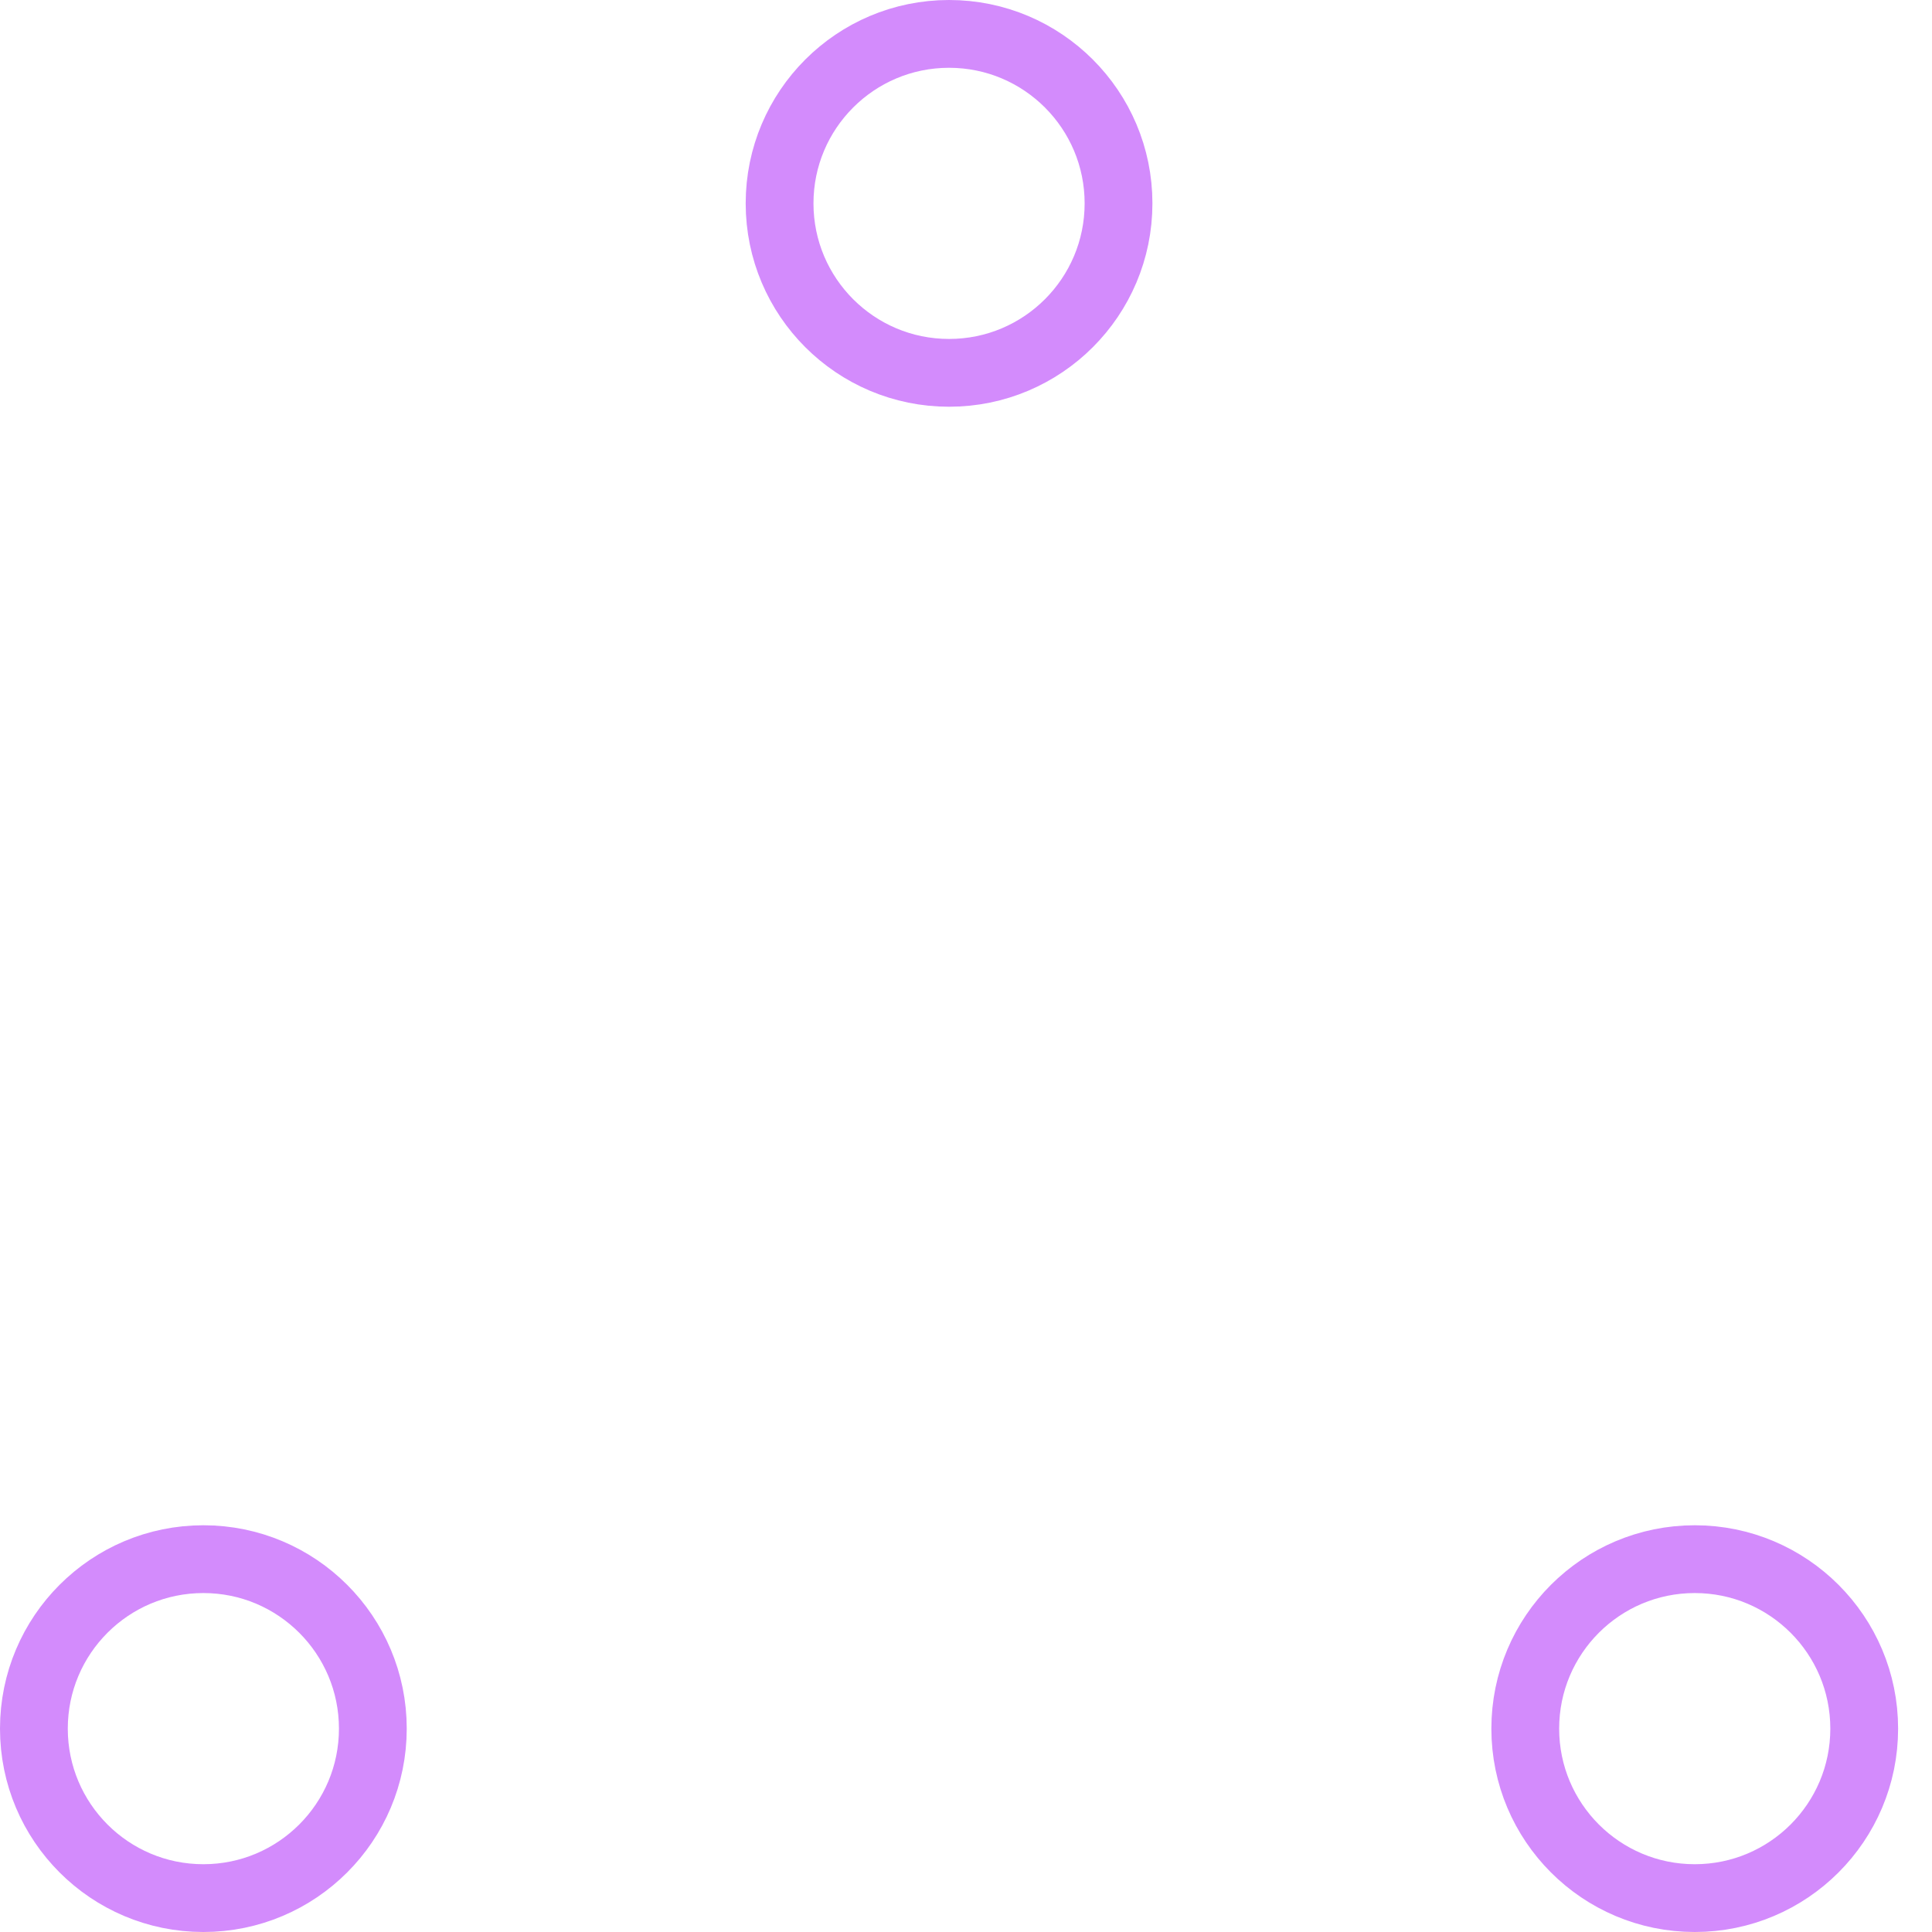
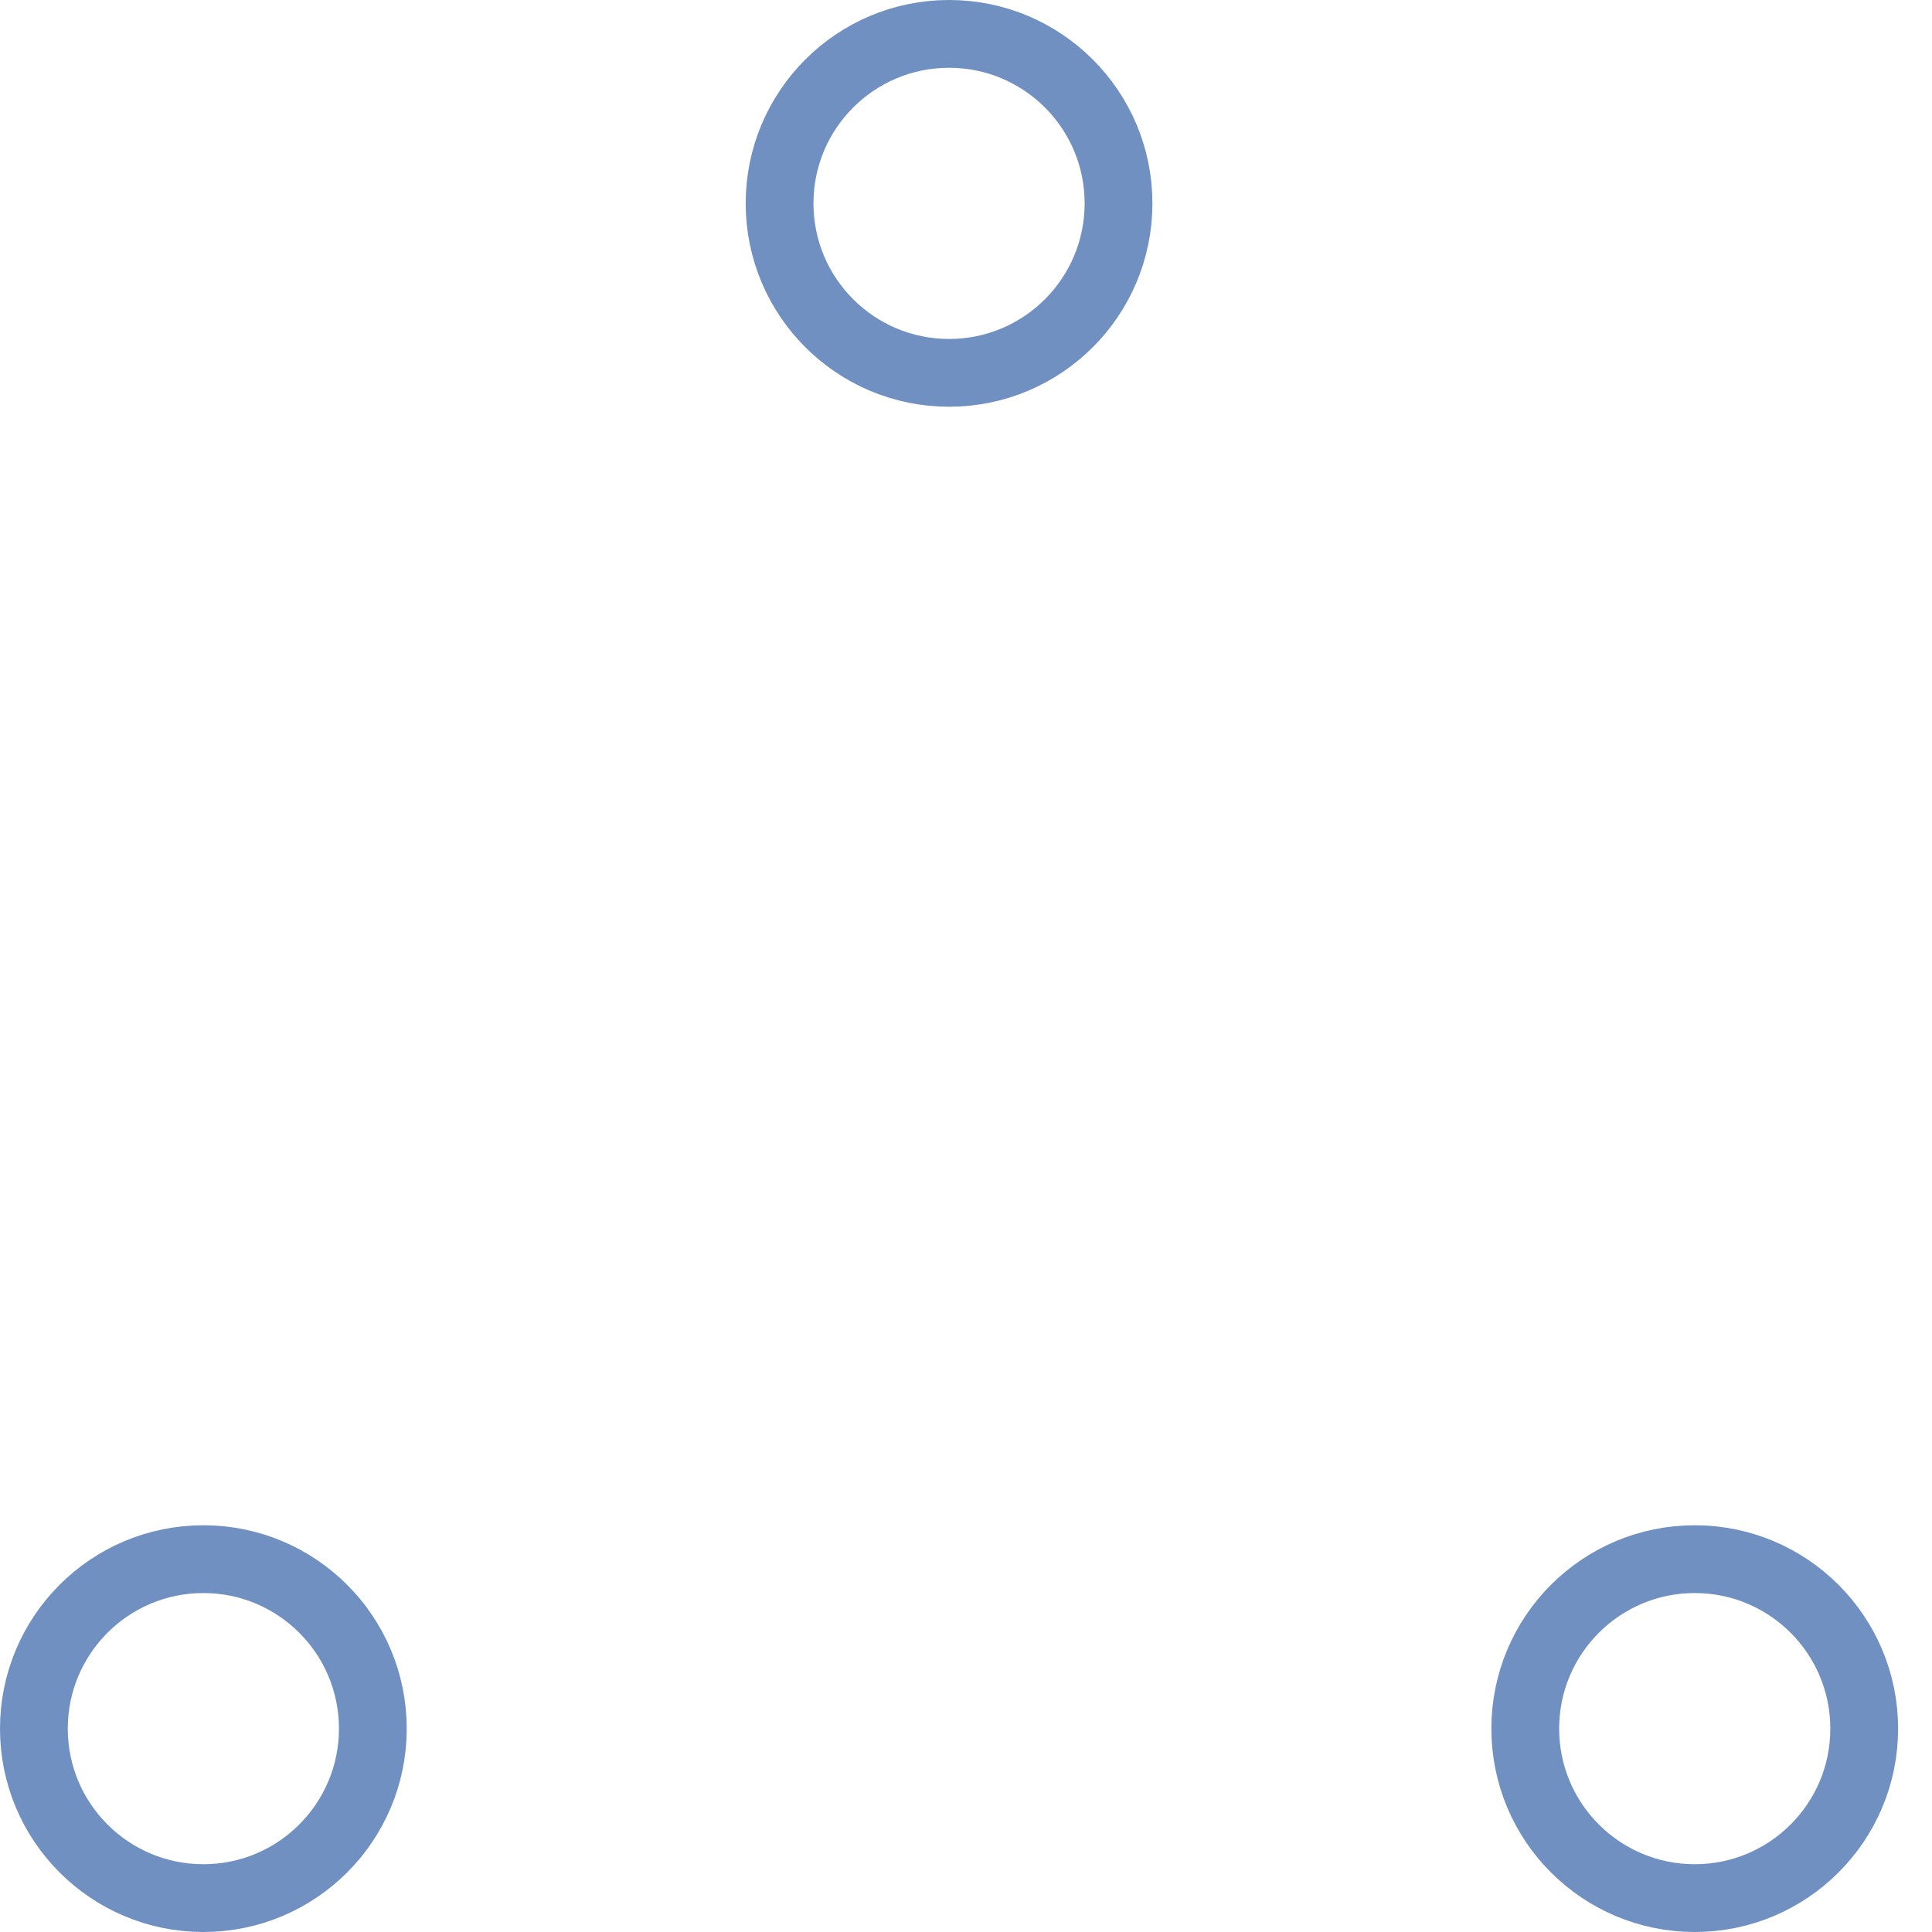
- <svg xmlns="http://www.w3.org/2000/svg" width="80" height="80" viewBox="0 0 57 57" stroke="#d38bfc">
+ <svg xmlns="http://www.w3.org/2000/svg" width="80" height="80" viewBox="0 0 57 57" stroke="#7090c2">
  <g fill="none" fill-rule="evenodd">
    <g transform="translate(1 1)" stroke-width="2">
      <circle cx="5" cy="50" r="5">
        <animate attributeName="cy" begin="0s" dur="2.2s" values="50;5;50;50" calcMode="linear" repeatCount="indefinite" />
        <animate attributeName="cx" begin="0s" dur="2.2s" values="5;27;49;5" calcMode="linear" repeatCount="indefinite" />
      </circle>
      <circle cx="27" cy="5" r="5">
        <animate attributeName="cy" begin="0s" dur="2.2s" from="5" to="5" values="5;50;50;5" calcMode="linear" repeatCount="indefinite" />
        <animate attributeName="cx" begin="0s" dur="2.2s" from="27" to="27" values="27;49;5;27" calcMode="linear" repeatCount="indefinite" />
      </circle>
      <circle cx="49" cy="50" r="5">
        <animate attributeName="cy" begin="0s" dur="2.2s" values="50;50;5;50" calcMode="linear" repeatCount="indefinite" />
        <animate attributeName="cx" from="49" to="49" begin="0s" dur="2.2s" values="49;5;27;49" calcMode="linear" repeatCount="indefinite" />
      </circle>
    </g>
  </g>
</svg>
